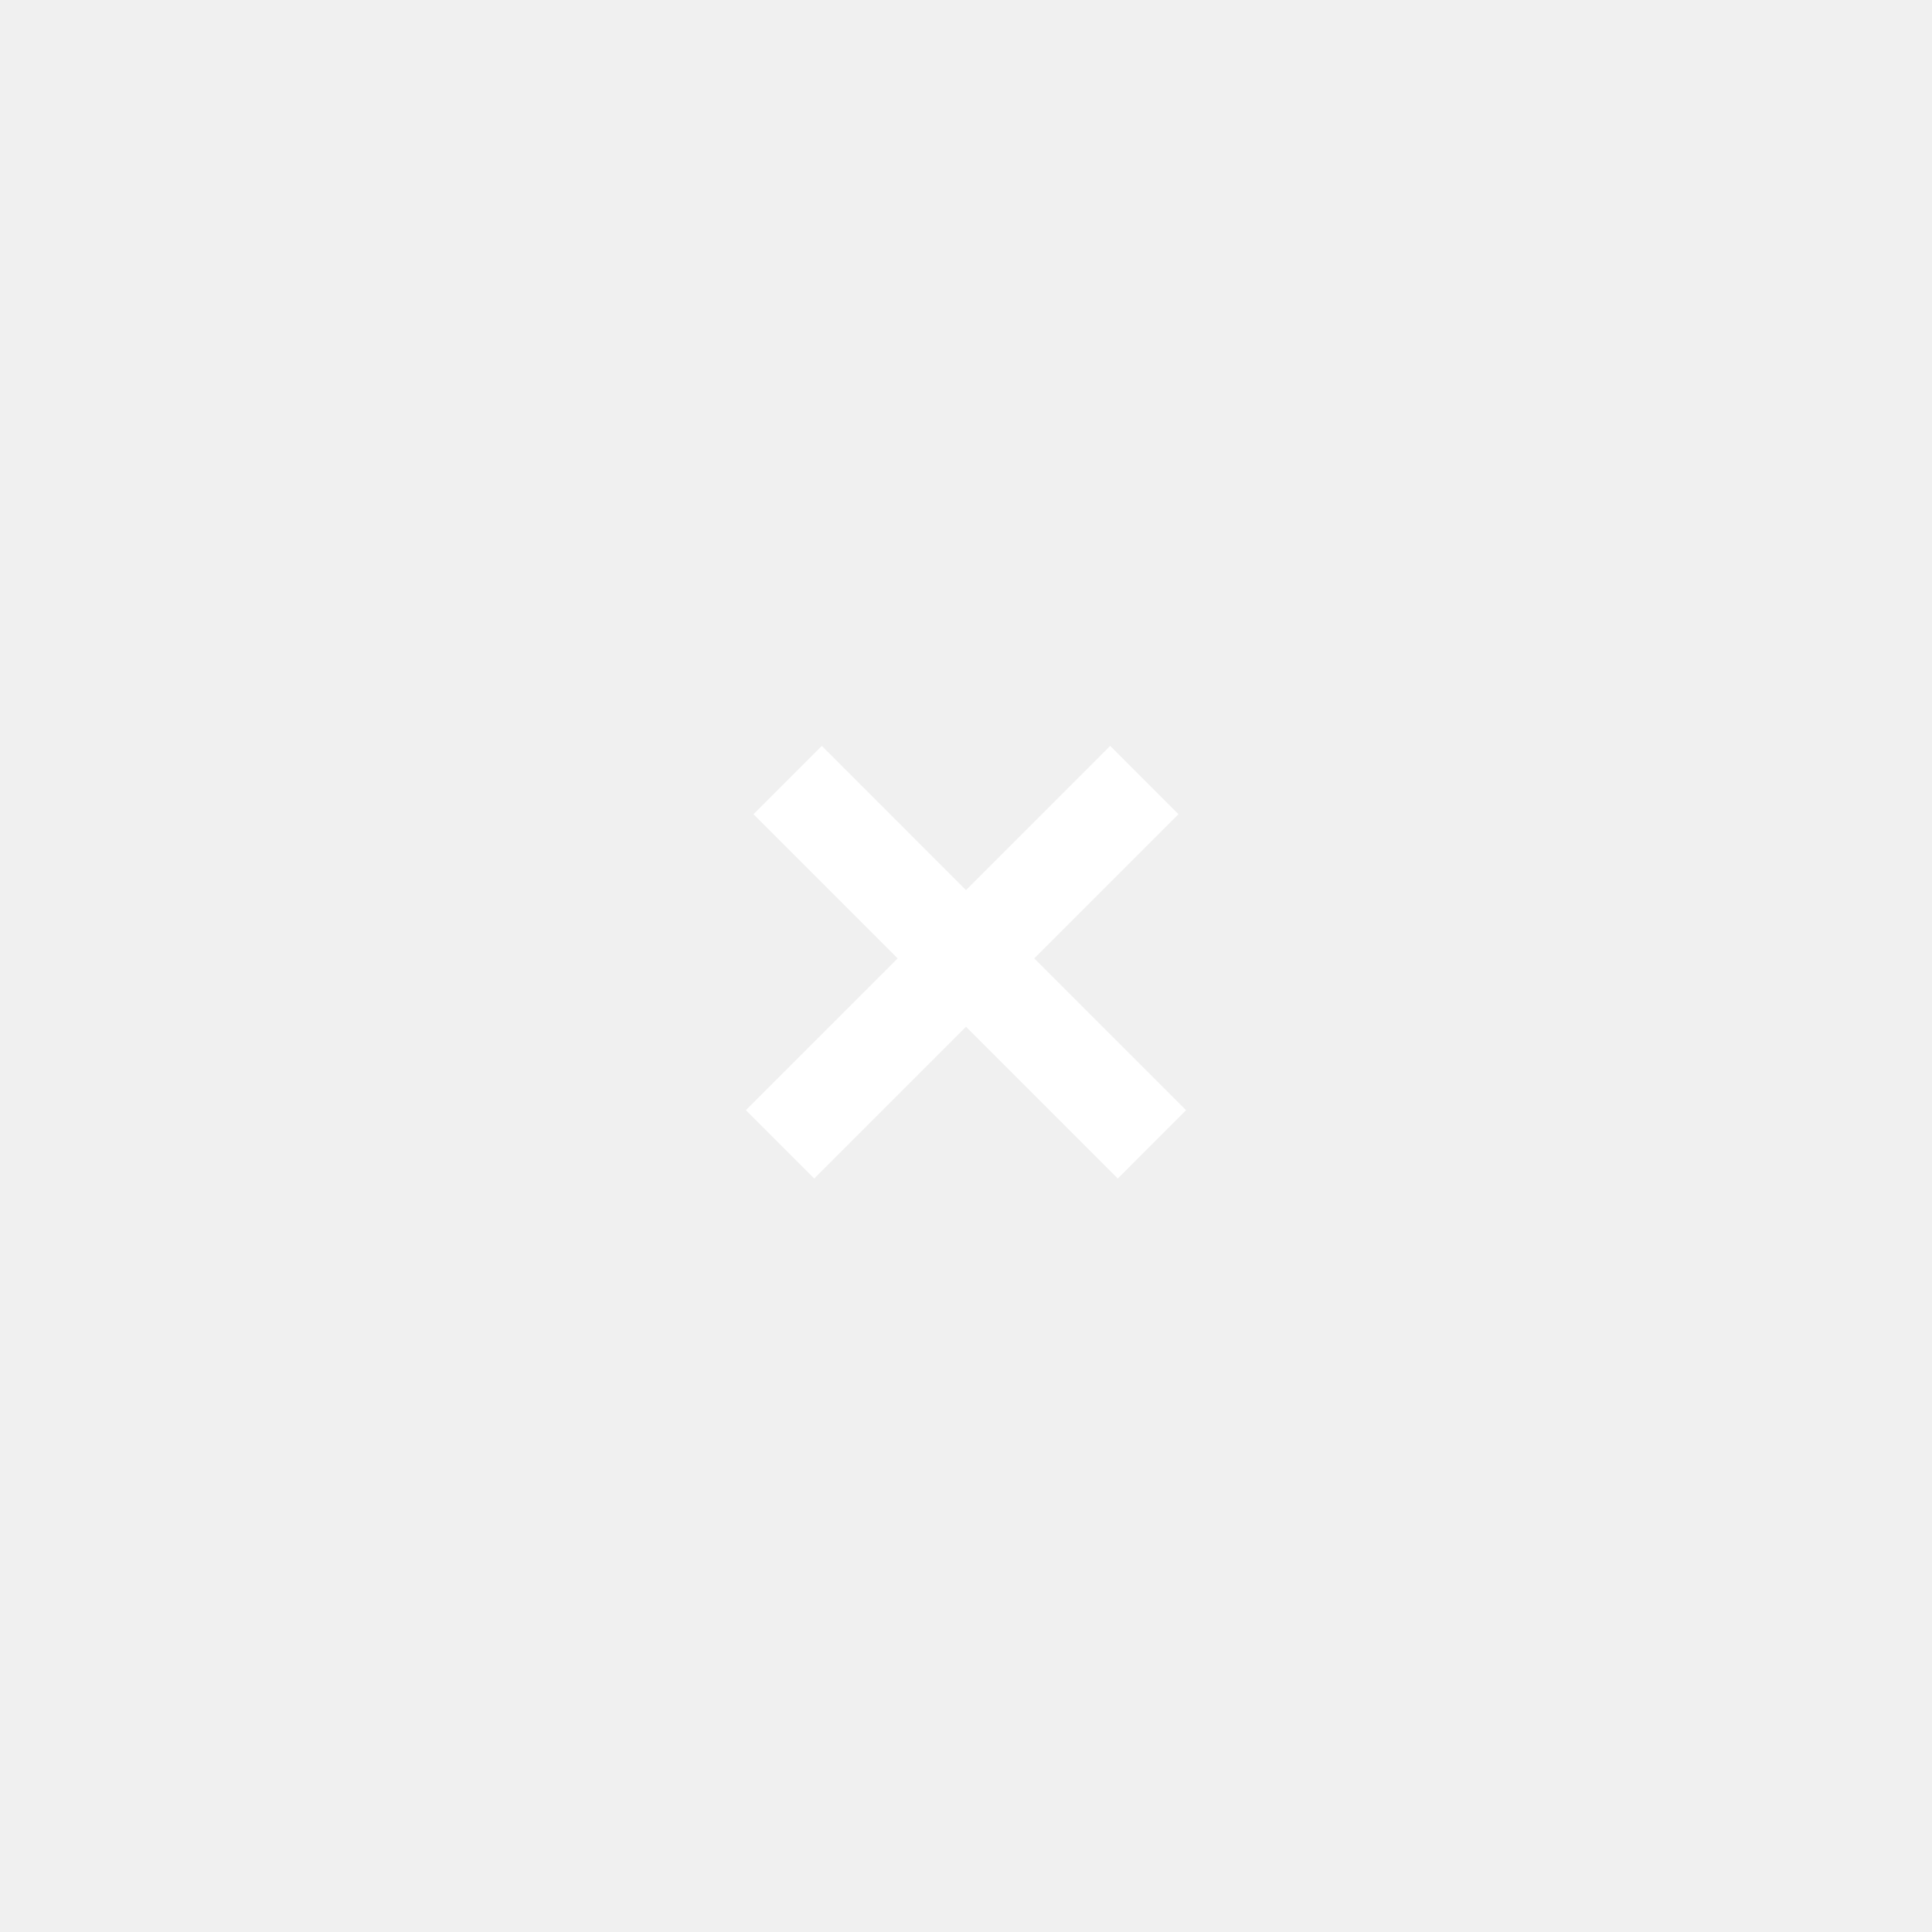
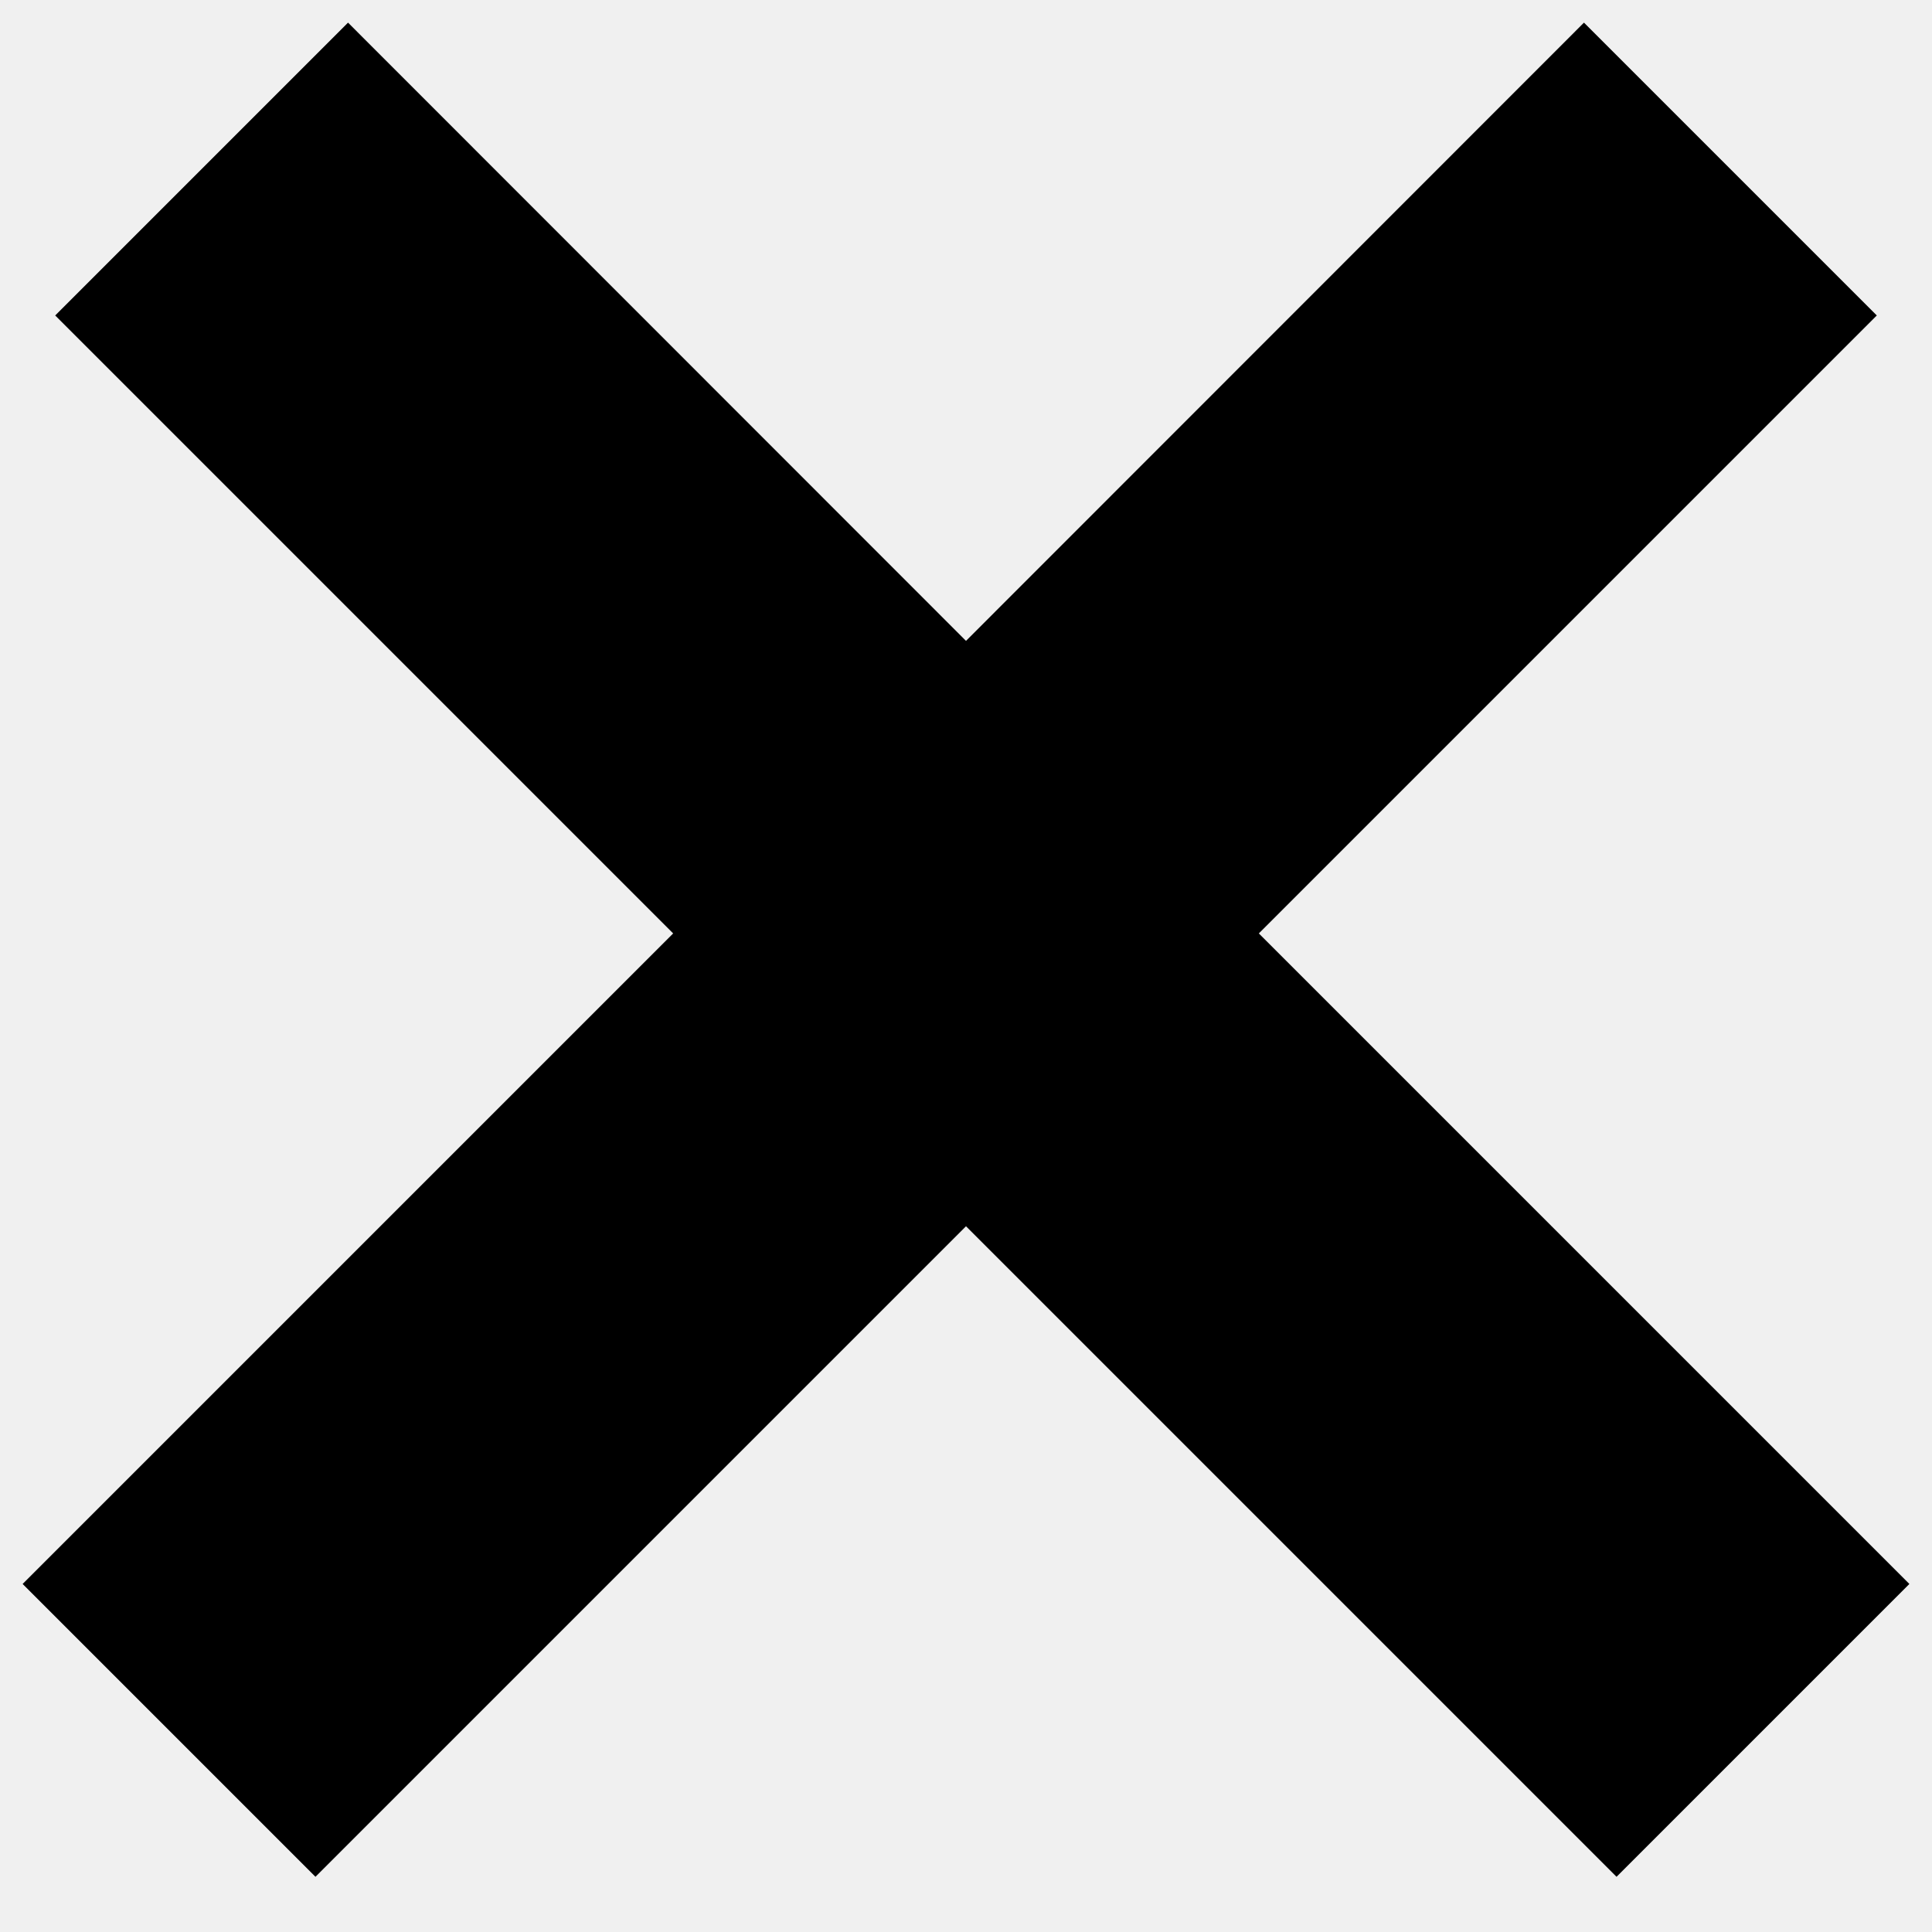
- <svg xmlns="http://www.w3.org/2000/svg" width="30" height="30" viewBox="0 0 30 30" fill="none">
-   <path fill-rule="evenodd" clip-rule="evenodd" d="M16.06 14.882L18.299 12.643L17.239 11.582L15 13.822L12.761 11.582L11.7 12.643L13.939 14.882L11.582 17.239L12.643 18.3L15 15.943L17.357 18.3L18.417 17.239L16.06 14.882Z" fill="white" />
+ <svg xmlns="http://www.w3.org/2000/svg" width="7" height="7" fill="none">
+   <path fill-rule="evenodd" d="M3.5 4.443L5.857 6.8l1.061-1.061-2.357-2.357L6.8 1.143 5.739.082 3.5 2.322 1.261.082.2 1.143l2.239 2.239L.082 5.739 1.143 6.8 3.5 4.443z" fill="#000" />
</svg>
